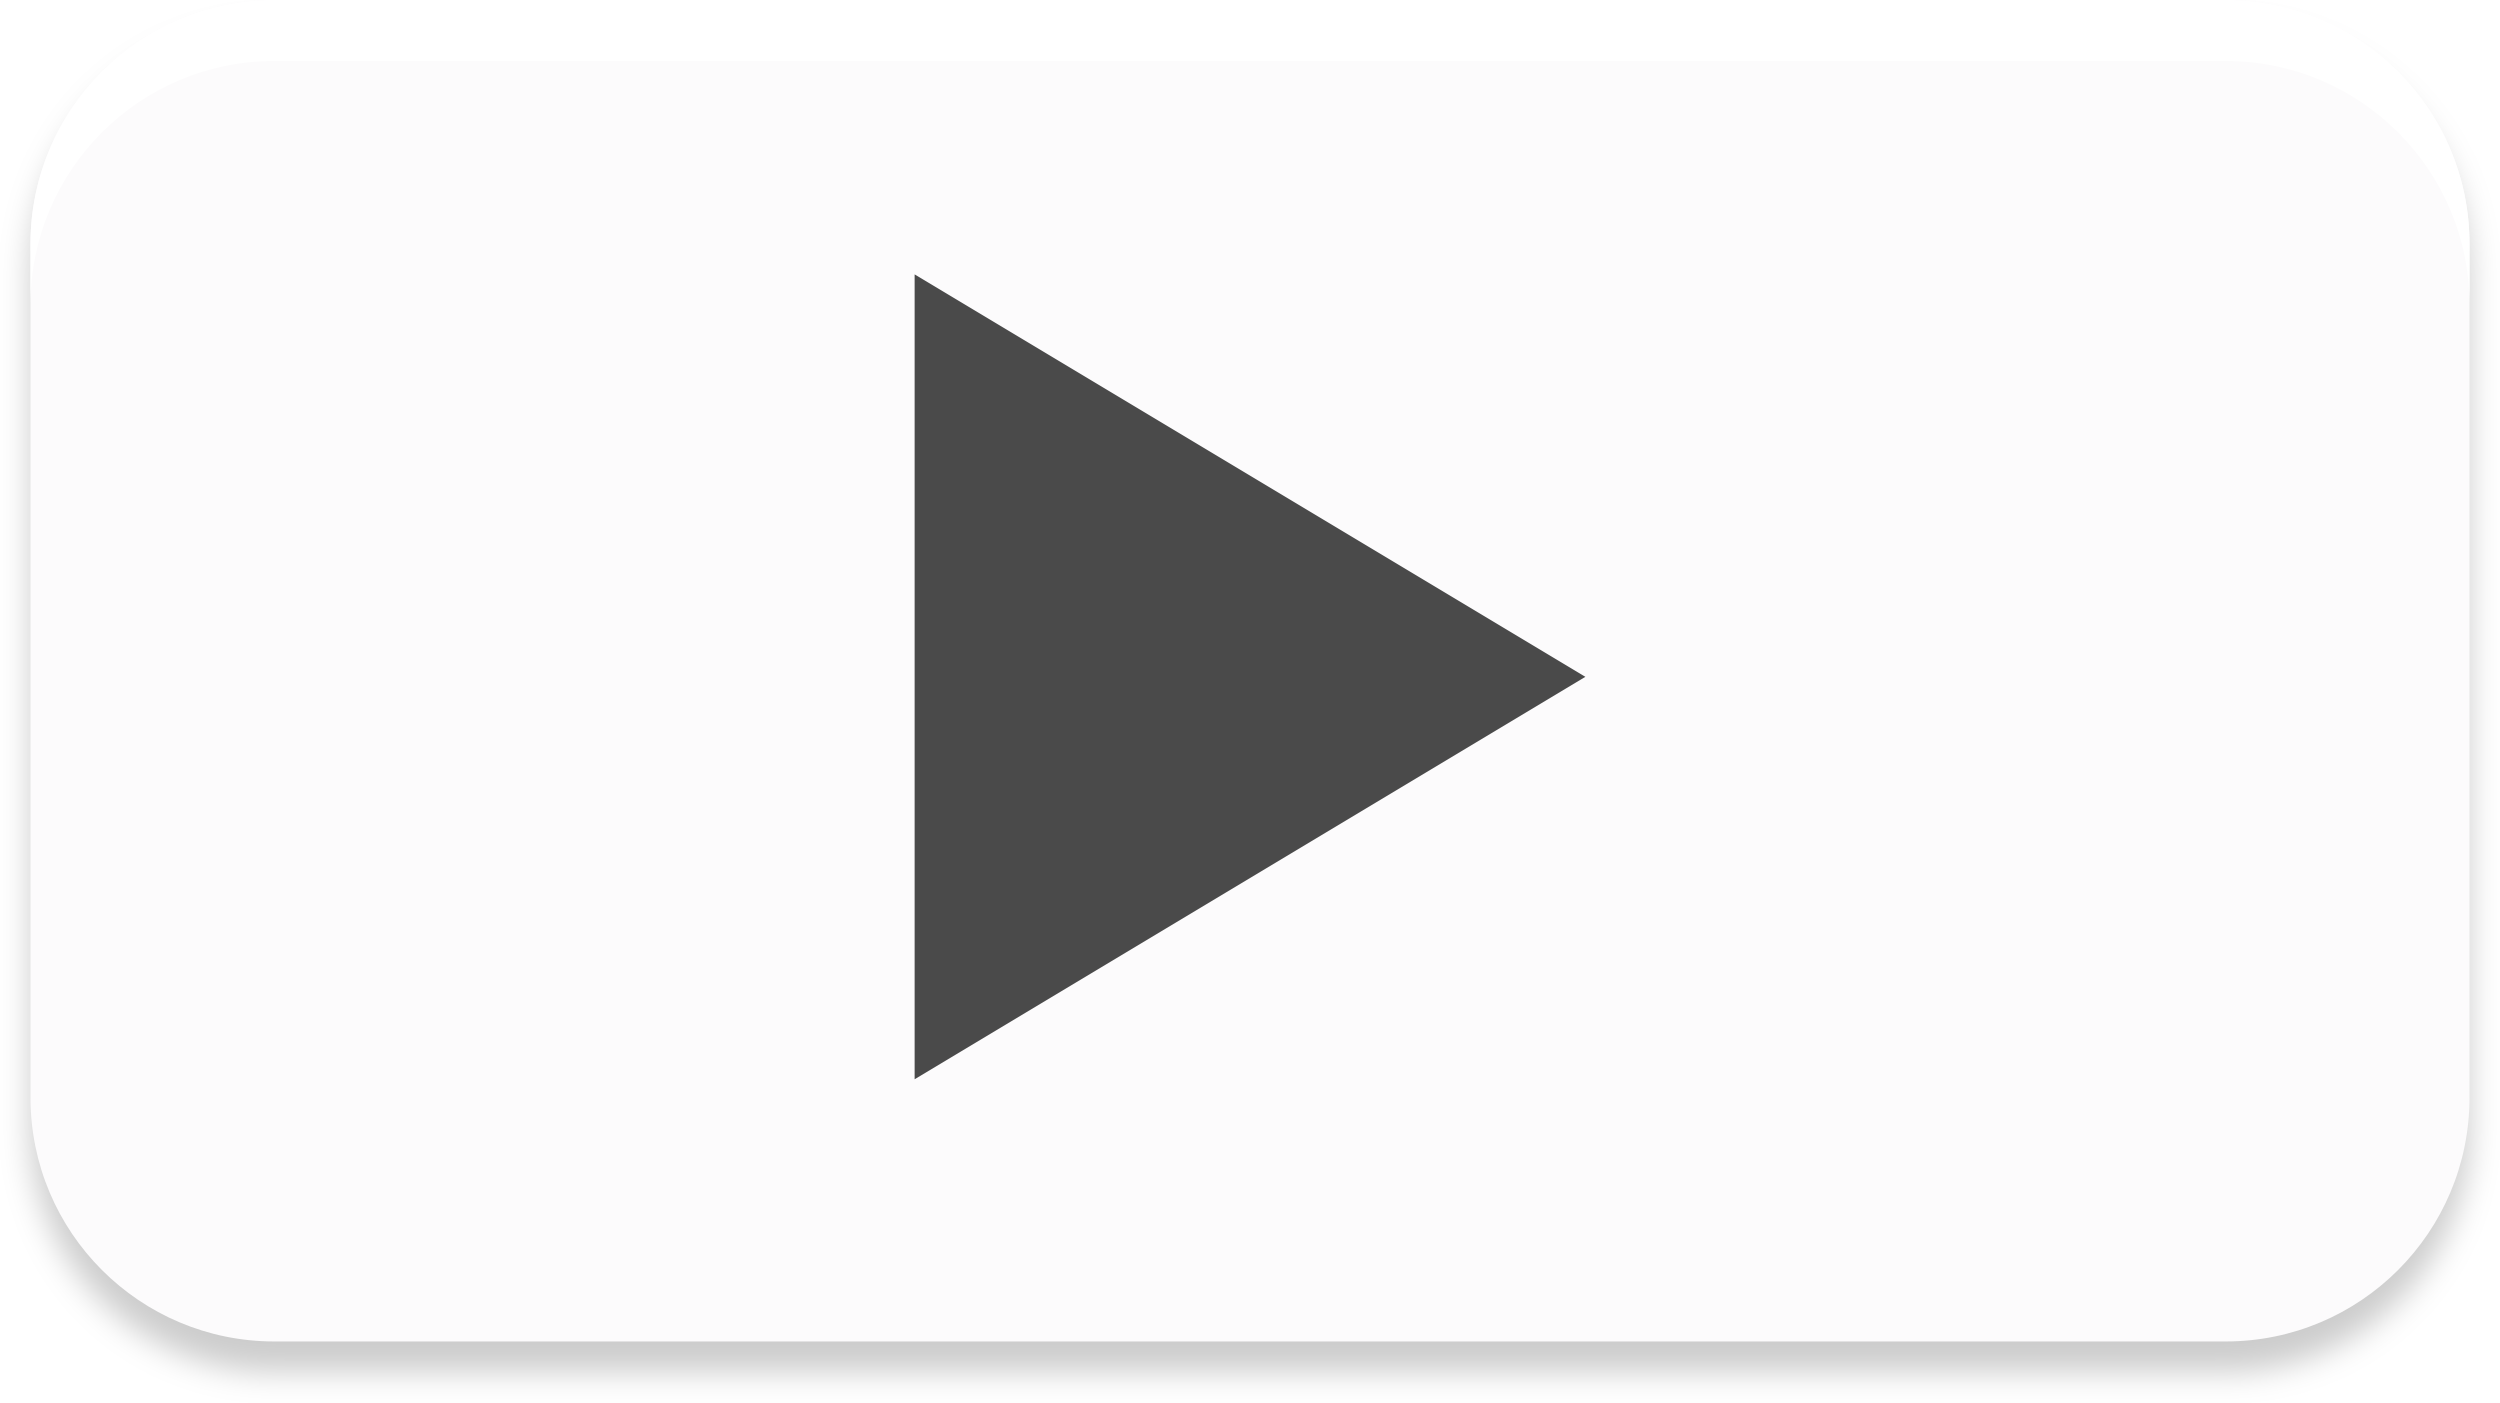
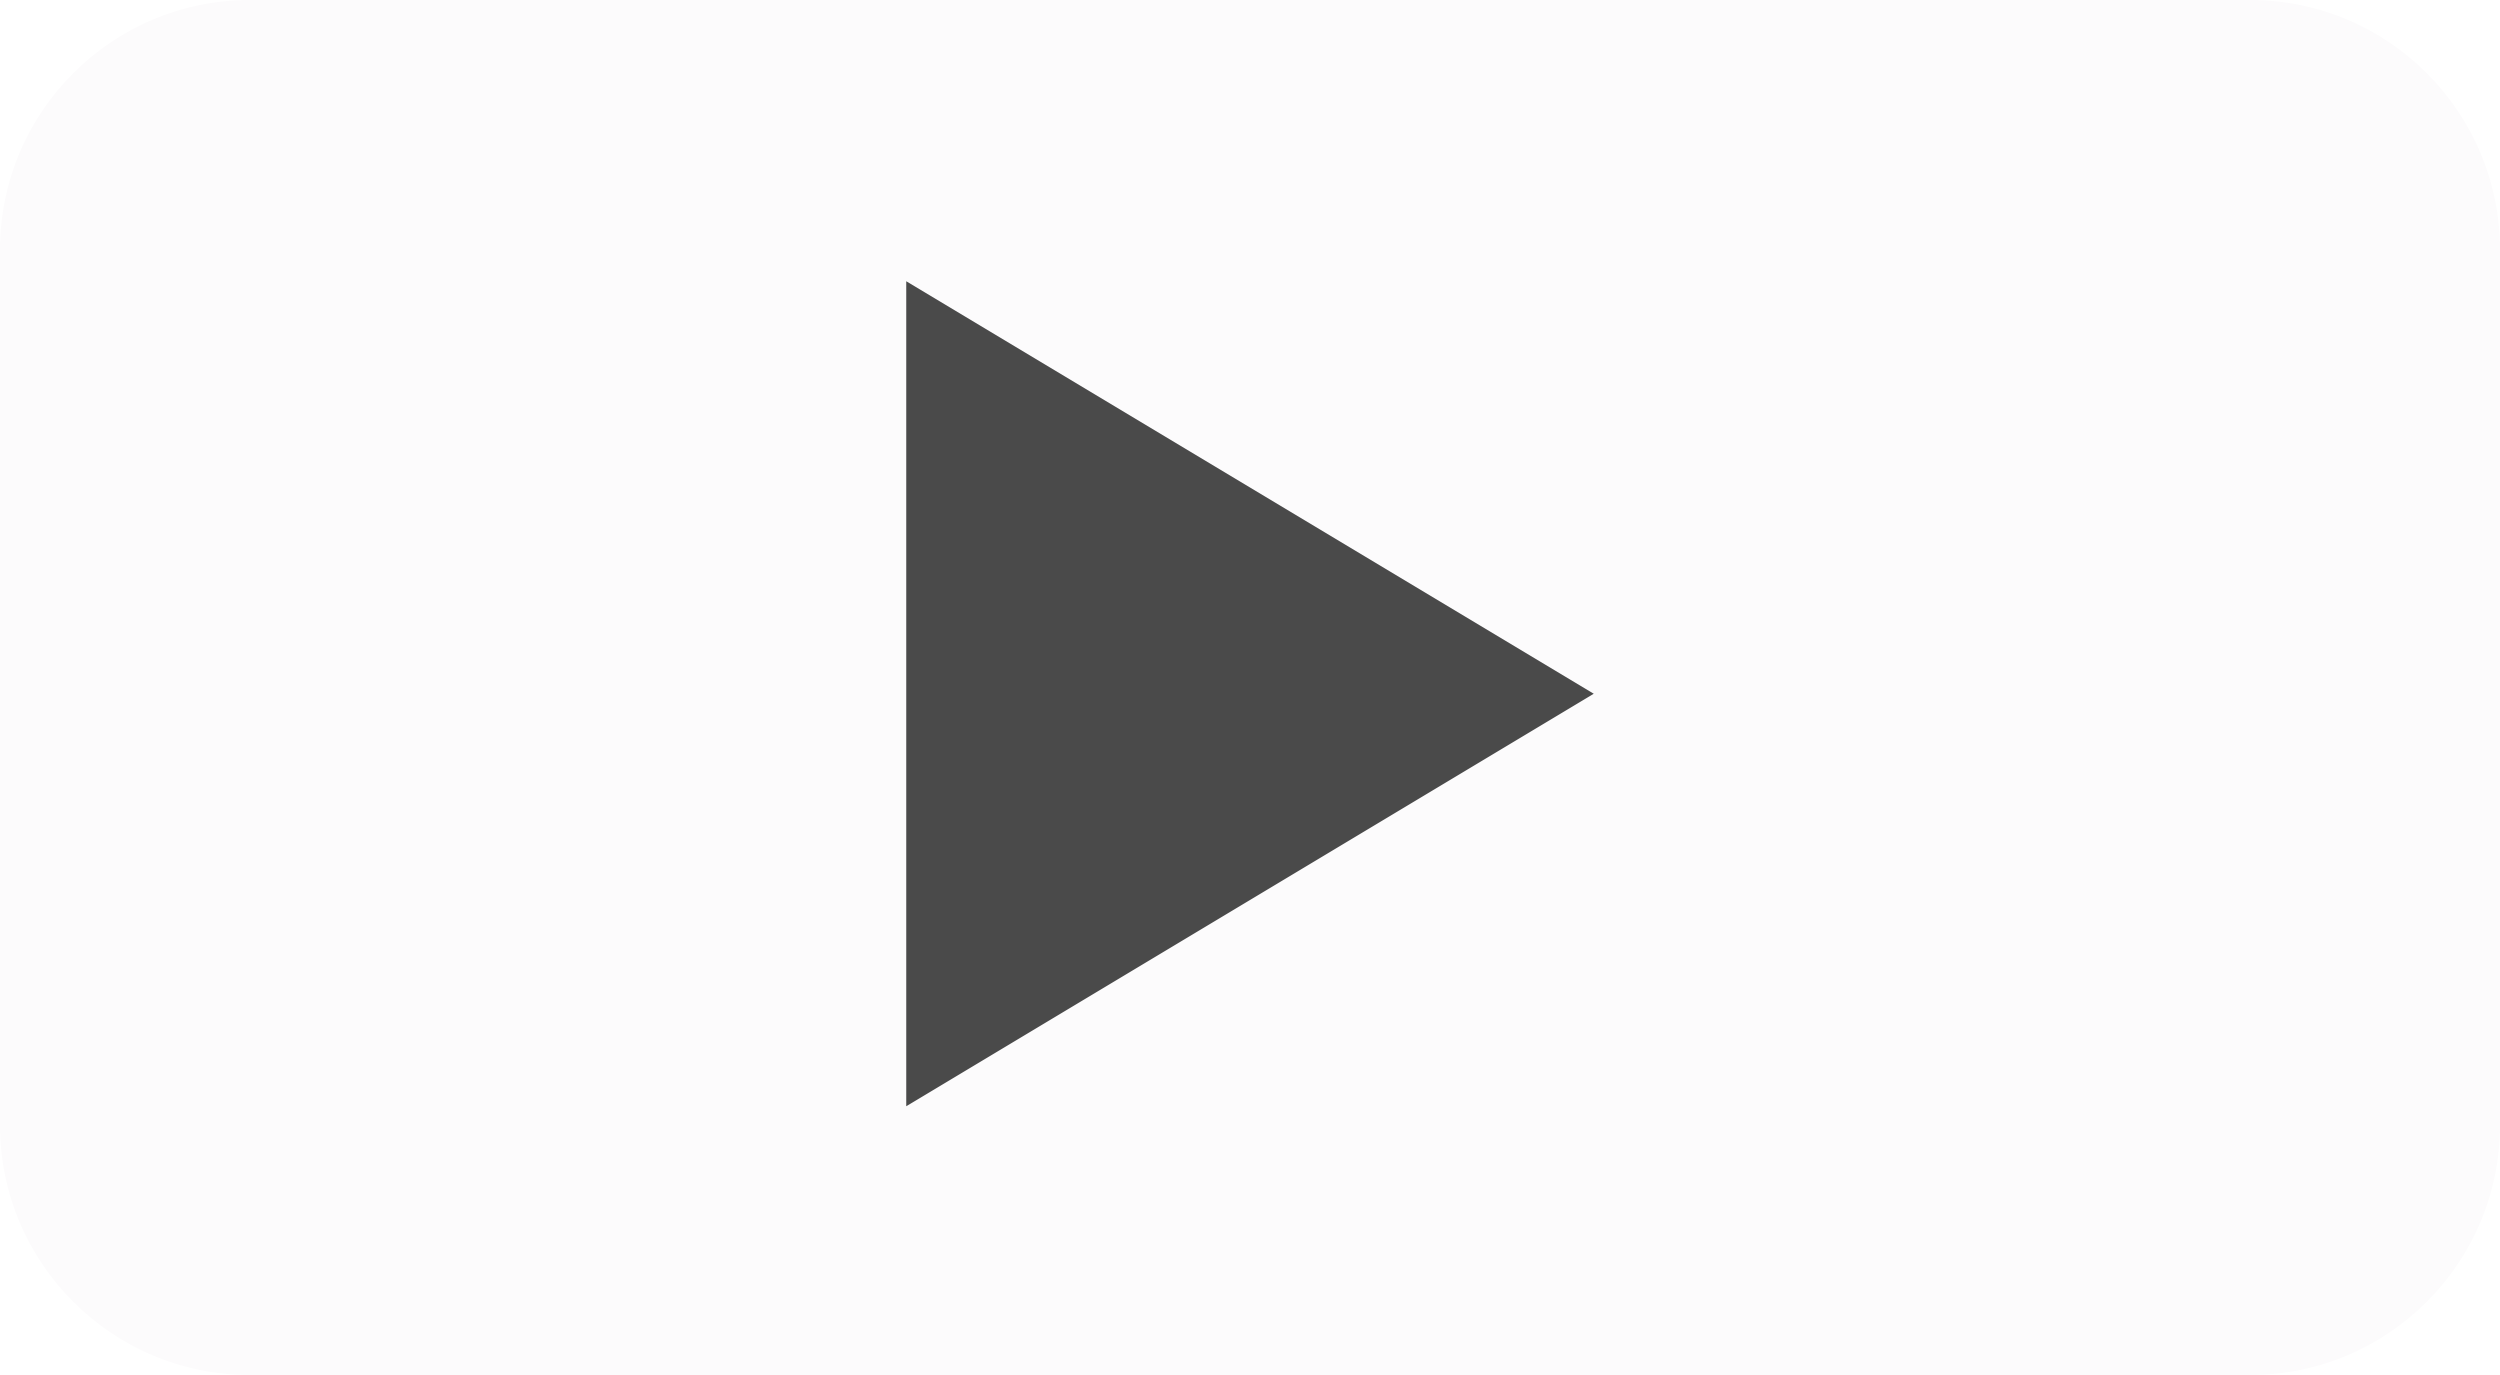
- <svg xmlns="http://www.w3.org/2000/svg" xmlns:xlink="http://www.w3.org/1999/xlink" width="82px" height="46px" viewBox="0 0 82 46" version="1.1">
-   <defs>
-     <rect id="path-1" x="0" y="0" width="80" height="44" rx="8" />
-     <filter x="-50%" y="-50%" width="200%" height="200%" filterUnits="objectBoundingBox" id="filter-2">
-       <feOffset dx="0" dy="1" in="SourceAlpha" result="shadowOffsetOuter1" />
-       <feGaussianBlur stdDeviation="0.5" in="shadowOffsetOuter1" result="shadowBlurOuter1" />
-       <feColorMatrix values="0 0 0 0 0   0 0 0 0 0   0 0 0 0 0  0 0 0 0.2 0" type="matrix" in="shadowBlurOuter1" />
-     </filter>
-     <filter x="-50%" y="-50%" width="200%" height="200%" filterUnits="objectBoundingBox" id="filter-3">
-       <feOffset dx="0" dy="2" in="SourceAlpha" result="shadowOffsetInner1" />
-       <feComposite in="shadowOffsetInner1" in2="SourceAlpha" operator="arithmetic" k2="-1" k3="1" result="shadowInnerInner1" />
-       <feColorMatrix values="0 0 0 0 1   0 0 0 0 1   0 0 0 0 1  0 0 0 1 0" type="matrix" in="shadowInnerInner1" />
-     </filter>
-   </defs>
+ <svg xmlns="http://www.w3.org/2000/svg" width="80px" height="44px" viewBox="0 0 80 44" version="1.1">
+   <defs />
  <g id="Run-Button-With-Border" stroke="none" stroke-width="1" fill="none" fill-rule="evenodd">
-     <g id="Run-Button" transform="translate(1, 0)">
-       <g id="Toolbar-Button">
-         <use fill="black" fill-opacity="1" filter="url(#filter-2)" xlink:href="#path-1" />
-         <use fill="#FCFBFC" fill-rule="evenodd" xlink:href="#path-1" />
-         <use fill="black" fill-opacity="1" filter="url(#filter-3)" xlink:href="#path-1" />
-       </g>
+     <g id="Run-Button">
+       <rect id="Toolbar-Button" fill="#FCFBFC" x="0" y="0" width="80" height="44" rx="8" />
      <polygon id="Toolbar-Button-Icon" fill="#4A4A4A" transform="translate(40, 22.2) rotate(-270) translate(-40, -22.2) " points="40 11.2 53.2 33.2 26.8 33.2" />
    </g>
  </g>
</svg>
